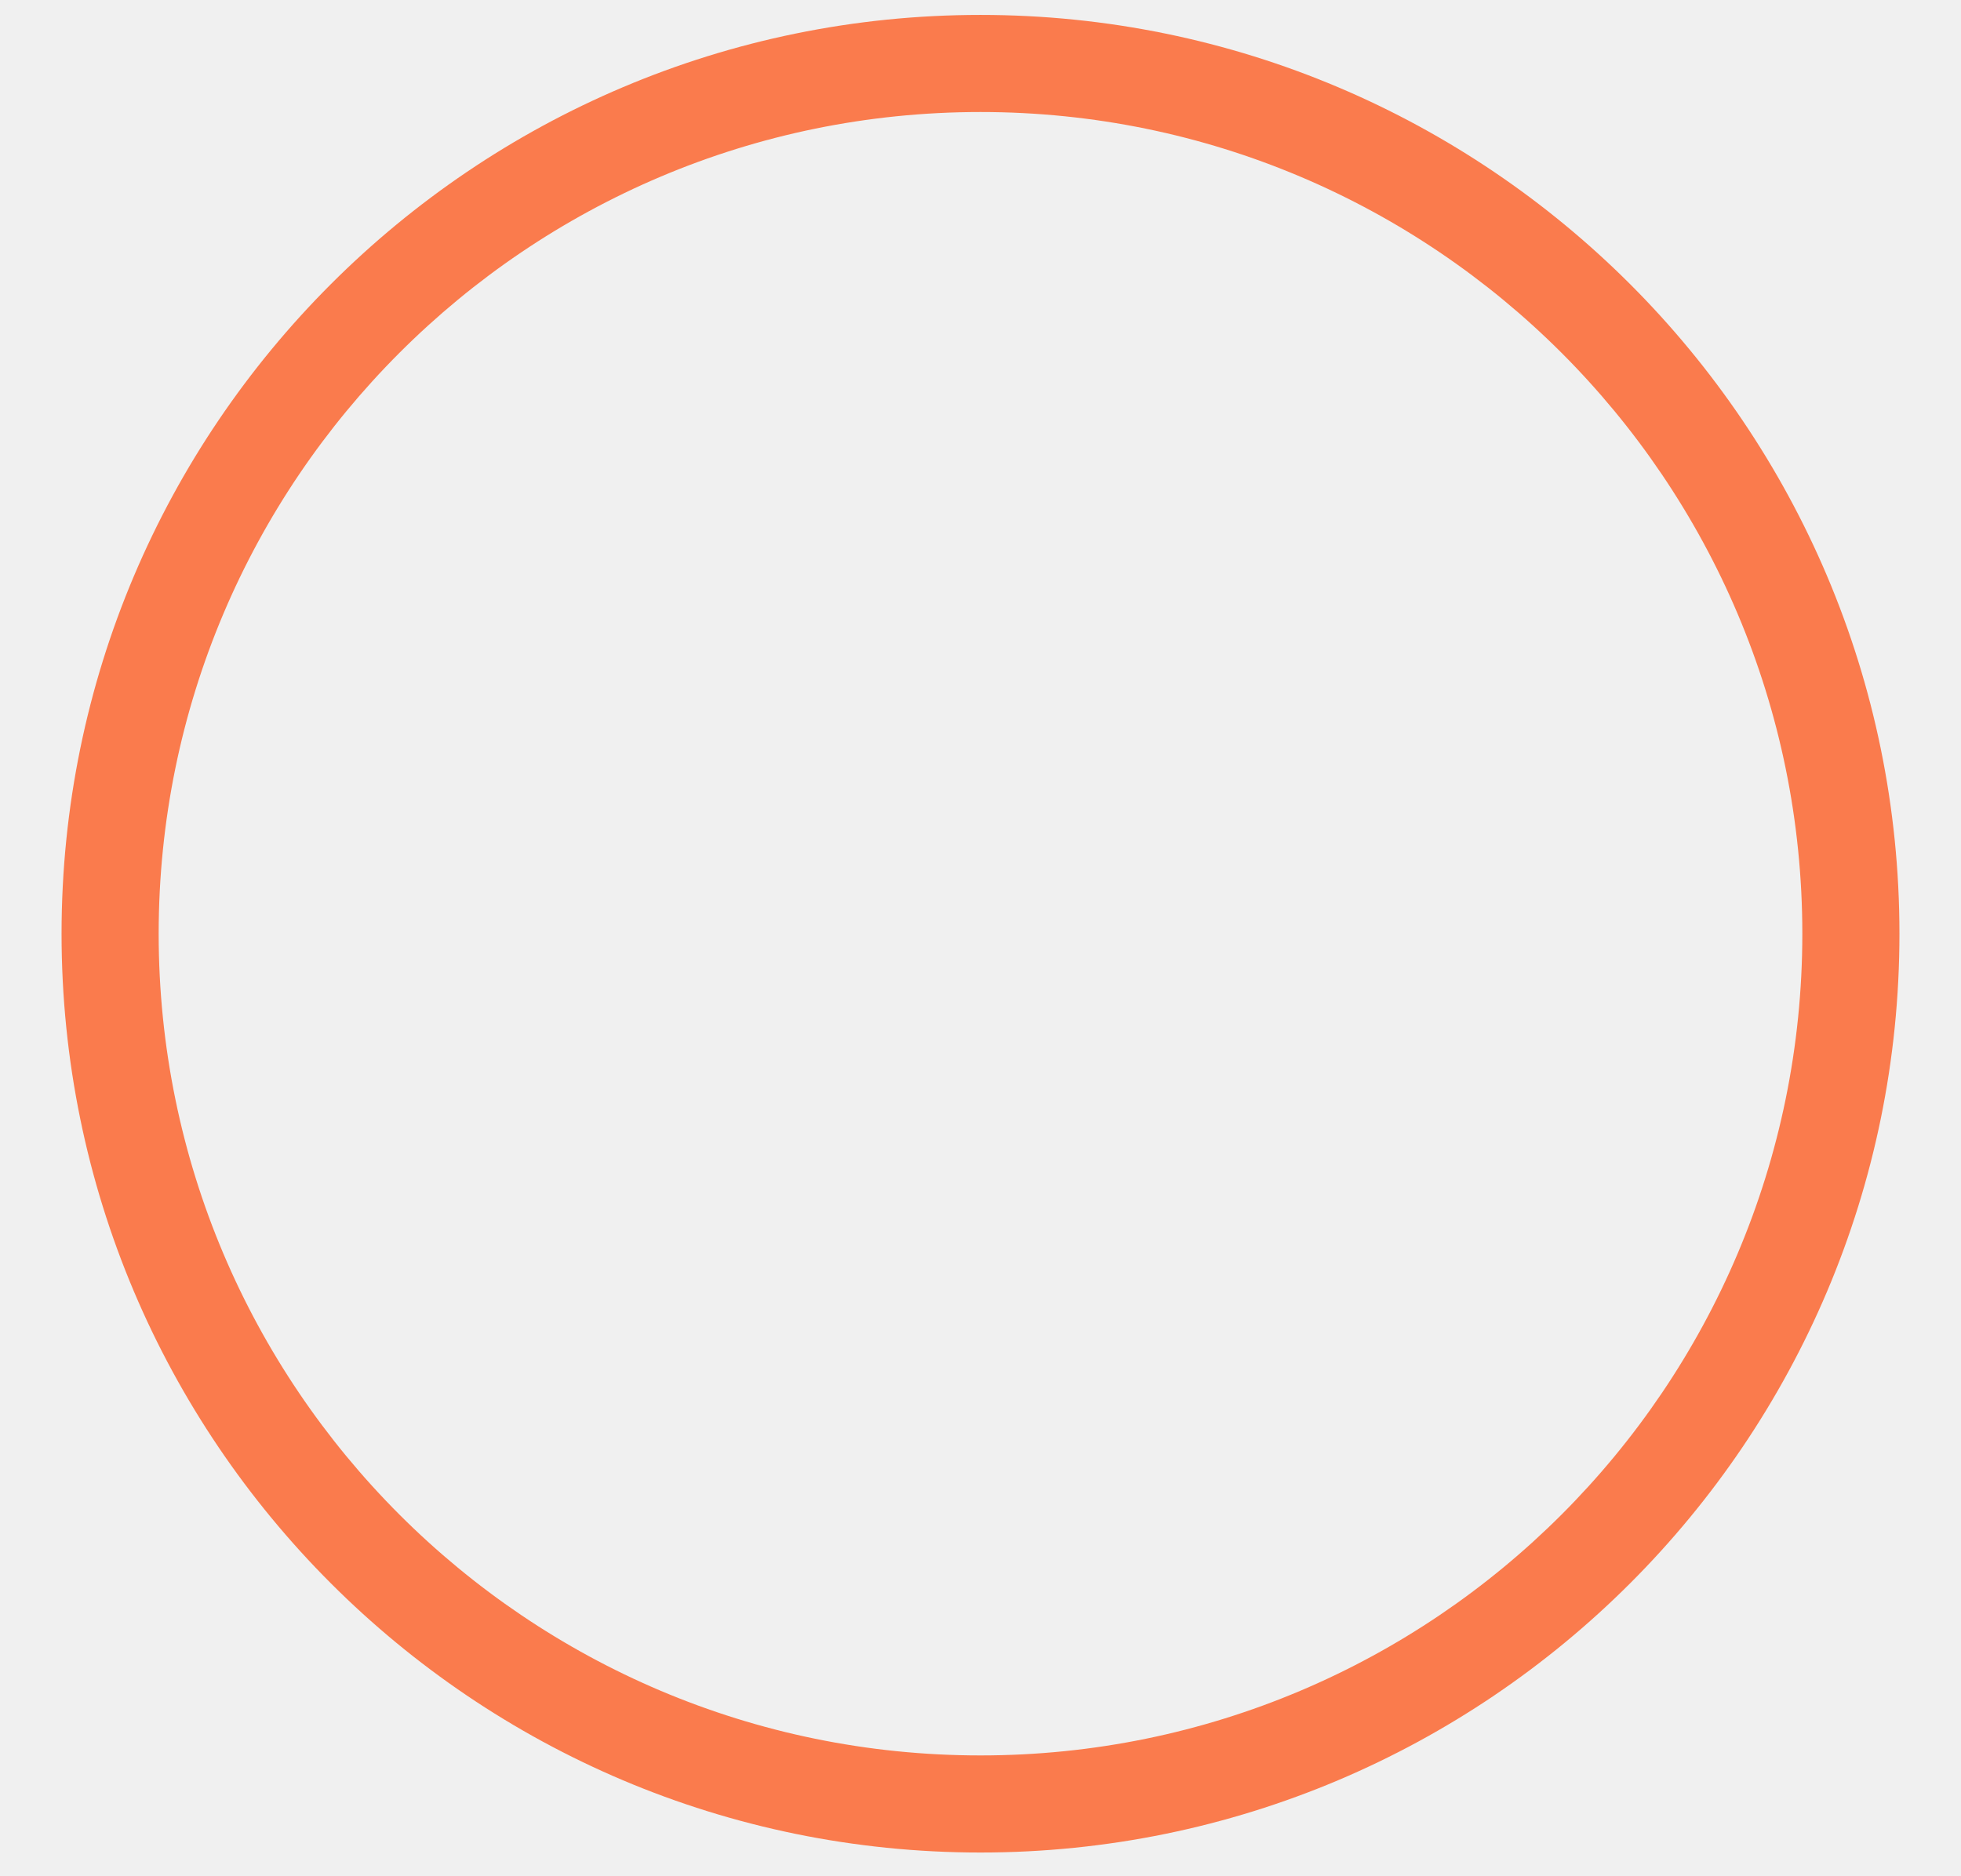
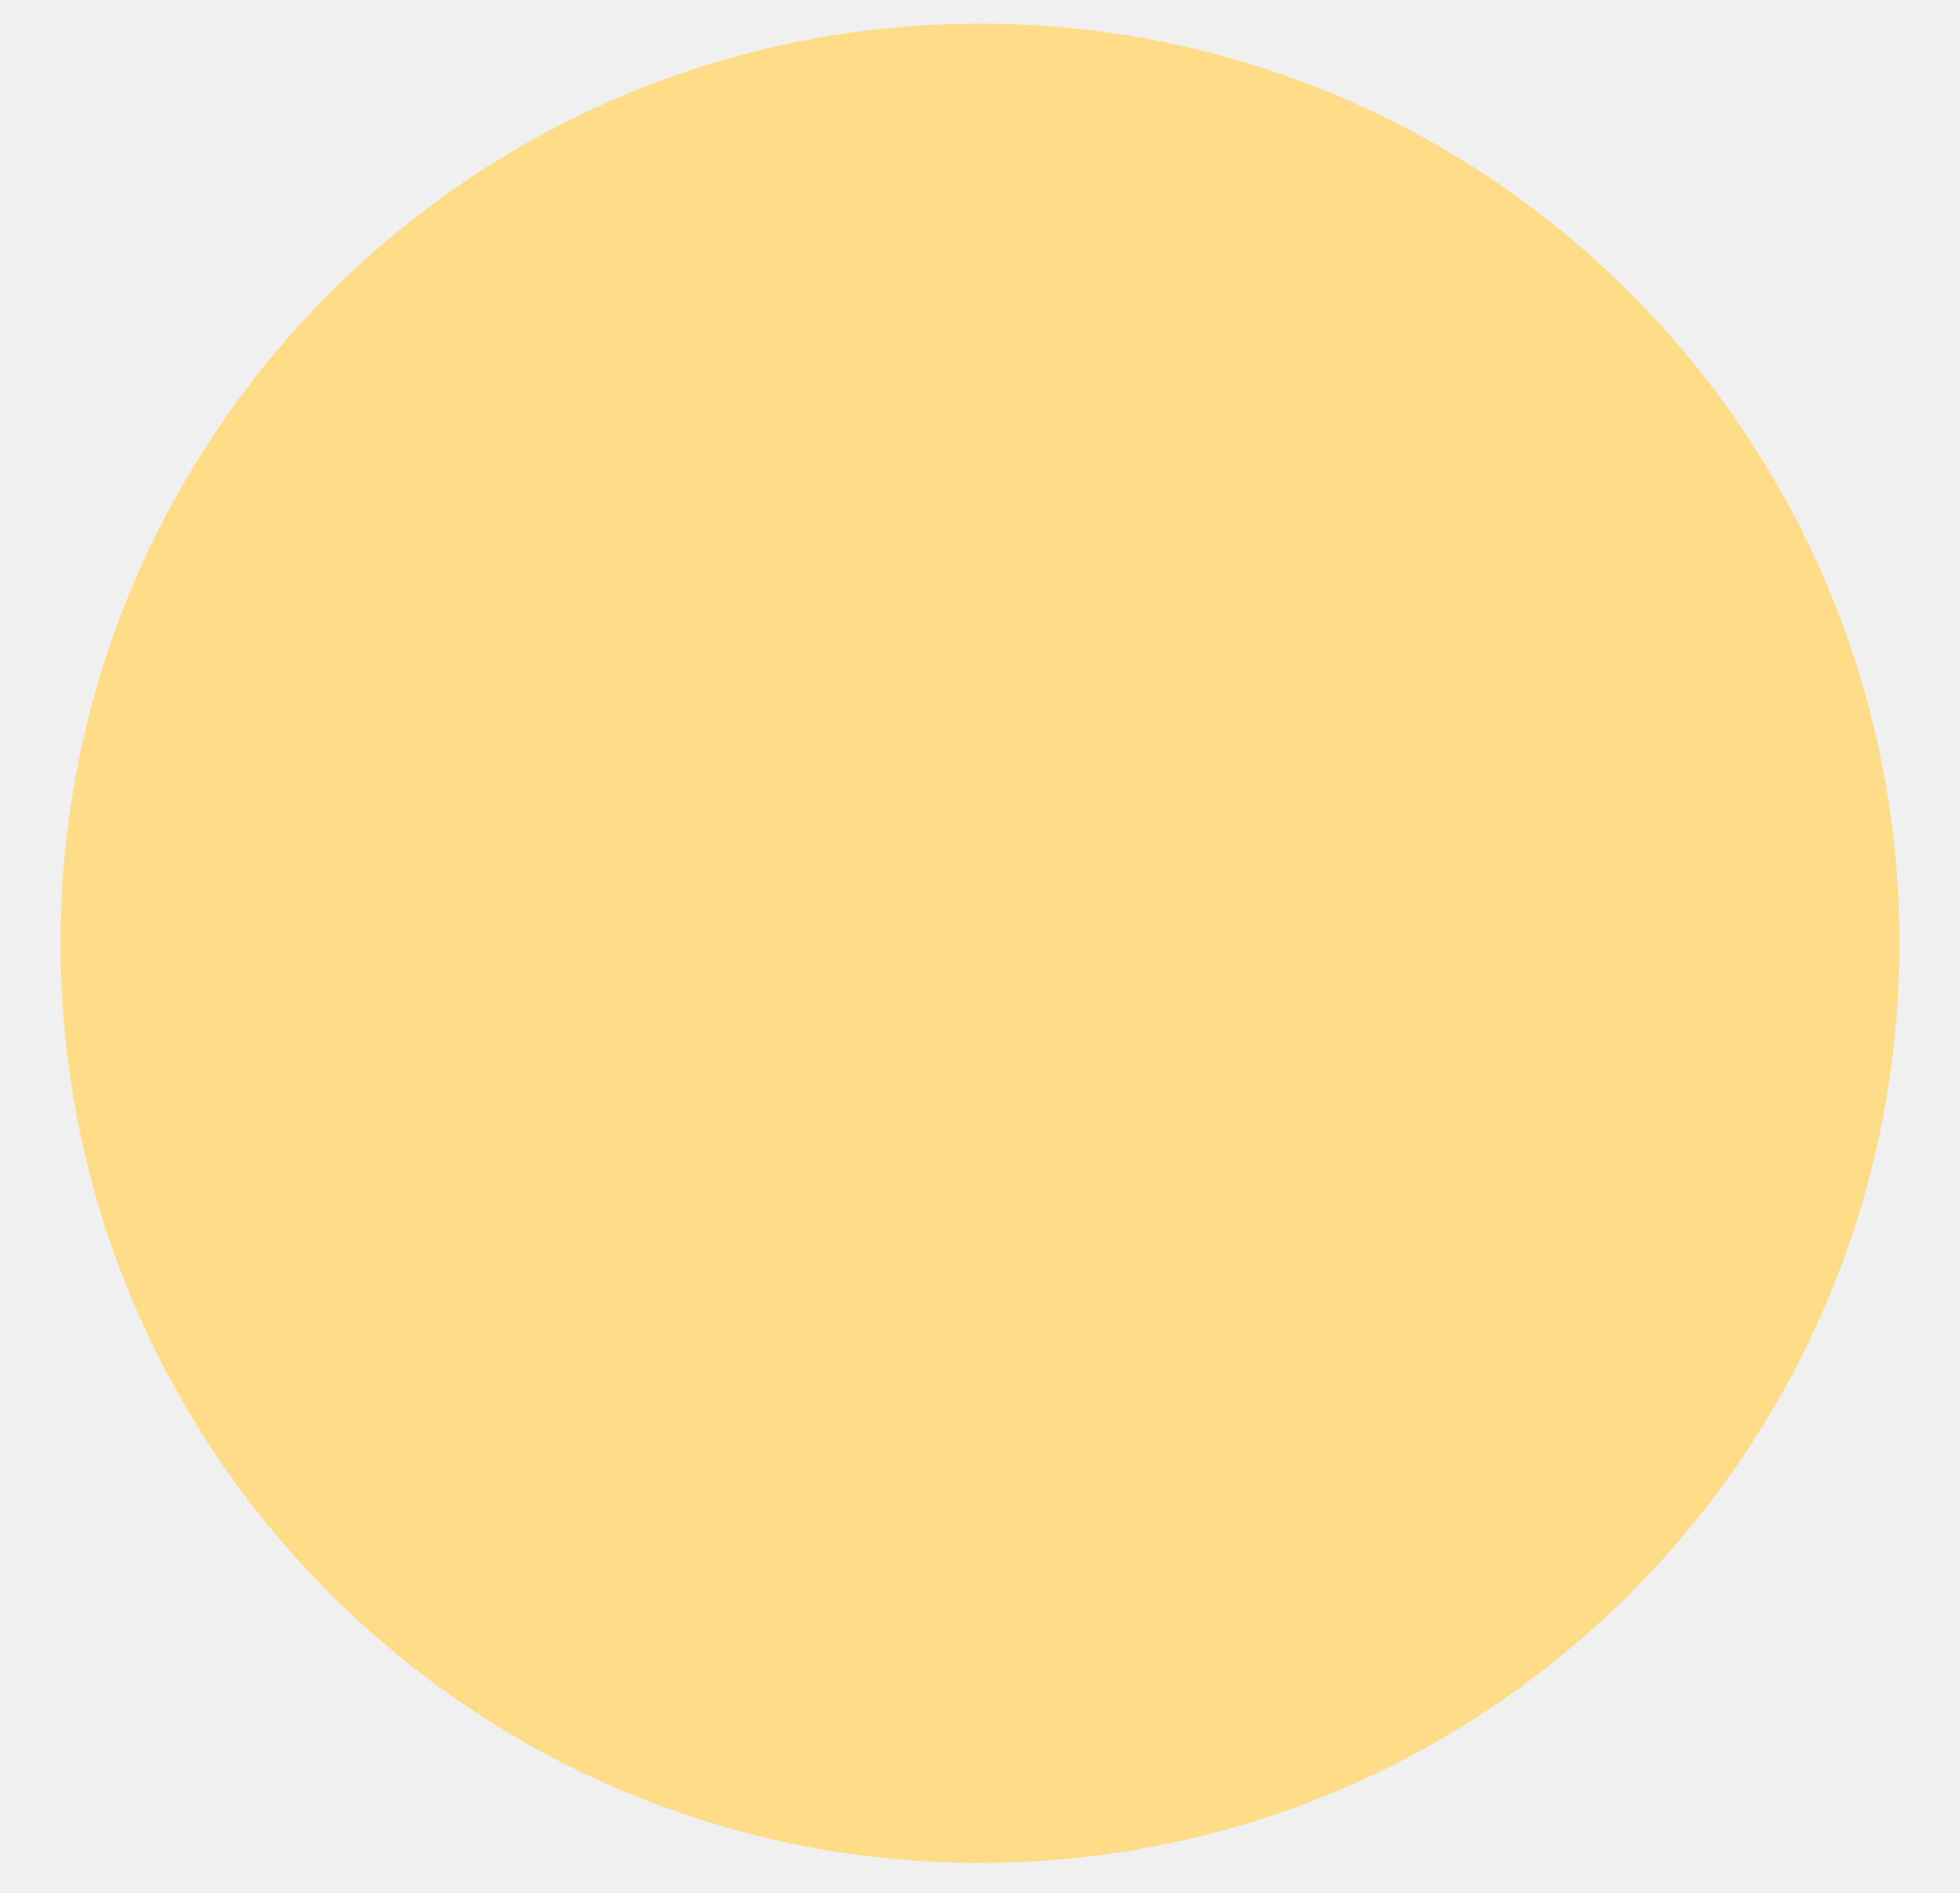
- <svg xmlns="http://www.w3.org/2000/svg" version="1.1" width="23px" height="22px">
+ <svg xmlns="http://www.w3.org/2000/svg" version="1.1" width="29px" height="28px">
  <defs>
    <pattern id="BGPattern" patternUnits="userSpaceOnUse" alignment="0 0" imageRepeat="None" />
-     <mask fill="white" id="Clip556">
-       <path d="M 0.722 10.953  C 0.722 5.005  5.552 0.175  11.5 0.175  C 17.448 0.175  22.278 5.005  22.278 10.953  C 22.278 16.902  17.448 21.731  11.5 21.731  C 5.552 21.731  0.722 16.902  0.722 10.953  Z M 21.139 10.953  C 21.139 5.633  16.82 1.314  11.5 1.314  C 6.18 1.314  1.861 5.633  1.861 10.953  C 1.861 16.273  6.18 20.592  11.5 20.592  C 16.82 20.592  21.139 16.273  21.139 10.953  Z " fill-rule="evenodd" />
+     <mask fill="white" id="Clip770">
+       <path d="M 0.896 13.953  C 0.896 21.466  6.987 27.557  14.5 27.557  C 22.013 27.557  28.104 21.466  28.104 13.953  C 28.104 6.44  22.013 0.35  14.5 0.35  C 6.987 0.35  0.896 6.44  0.896 13.953  Z " fill-rule="evenodd" />
    </mask>
  </defs>
-   <g transform="matrix(1 0 0 1 -38 -217 )">
-     <path d="M 0.722 10.953  C 0.722 5.005  5.552 0.175  11.5 0.175  C 17.448 0.175  22.278 5.005  22.278 10.953  C 22.278 16.902  17.448 21.731  11.5 21.731  C 5.552 21.731  0.722 16.902  0.722 10.953  Z M 21.139 10.953  C 21.139 5.633  16.82 1.314  11.5 1.314  C 6.18 1.314  1.861 5.633  1.861 10.953  C 1.861 16.273  6.18 20.592  11.5 20.592  C 16.82 20.592  21.139 16.273  21.139 10.953  Z " fill-rule="nonzero" fill="rgba(250, 123, 77, 1)" stroke="none" transform="matrix(1 0 0 1 38 217 )" class="fill" />
-     <path d="M 0.722 10.953  C 0.722 5.005  5.552 0.175  11.5 0.175  C 17.448 0.175  22.278 5.005  22.278 10.953  C 22.278 16.902  17.448 21.731  11.5 21.731  C 5.552 21.731  0.722 16.902  0.722 10.953  Z " stroke-width="0" stroke-dasharray="0" stroke="rgba(255, 255, 255, 0)" fill="none" transform="matrix(1 0 0 1 38 217 )" class="stroke" mask="url(#Clip556)" />
-     <path d="M 21.139 10.953  C 21.139 5.633  16.82 1.314  11.5 1.314  C 6.18 1.314  1.861 5.633  1.861 10.953  C 1.861 16.273  6.18 20.592  11.5 20.592  C 16.82 20.592  21.139 16.273  21.139 10.953  Z " stroke-width="0" stroke-dasharray="0" stroke="rgba(255, 255, 255, 0)" fill="none" transform="matrix(1 0 0 1 38 217 )" class="stroke" mask="url(#Clip556)" />
+   <g transform="matrix(1 0 0 1 -35 -214 )">
+     <path d="M 0.896 13.953  C 0.896 21.466  6.987 27.557  14.5 27.557  C 22.013 27.557  28.104 21.466  28.104 13.953  C 28.104 6.44  22.013 0.35  14.5 0.35  C 6.987 0.35  0.896 6.44  0.896 13.953  Z " fill-rule="nonzero" fill="rgba(255, 220, 136, 1)" stroke="none" transform="matrix(1 0 0 1 35 214 )" class="fill" />
+     <path d="M 0.896 13.953  C 0.896 21.466  6.987 27.557  14.5 27.557  C 22.013 27.557  28.104 21.466  28.104 13.953  C 28.104 6.44  22.013 0.35  14.5 0.35  C 6.987 0.35  0.896 6.44  0.896 13.953  Z " stroke-width="0" stroke-dasharray="0" stroke="rgba(255, 255, 255, 0)" fill="none" transform="matrix(1 0 0 1 35 214 )" class="stroke" mask="url(#Clip770)" />
  </g>
</svg>
